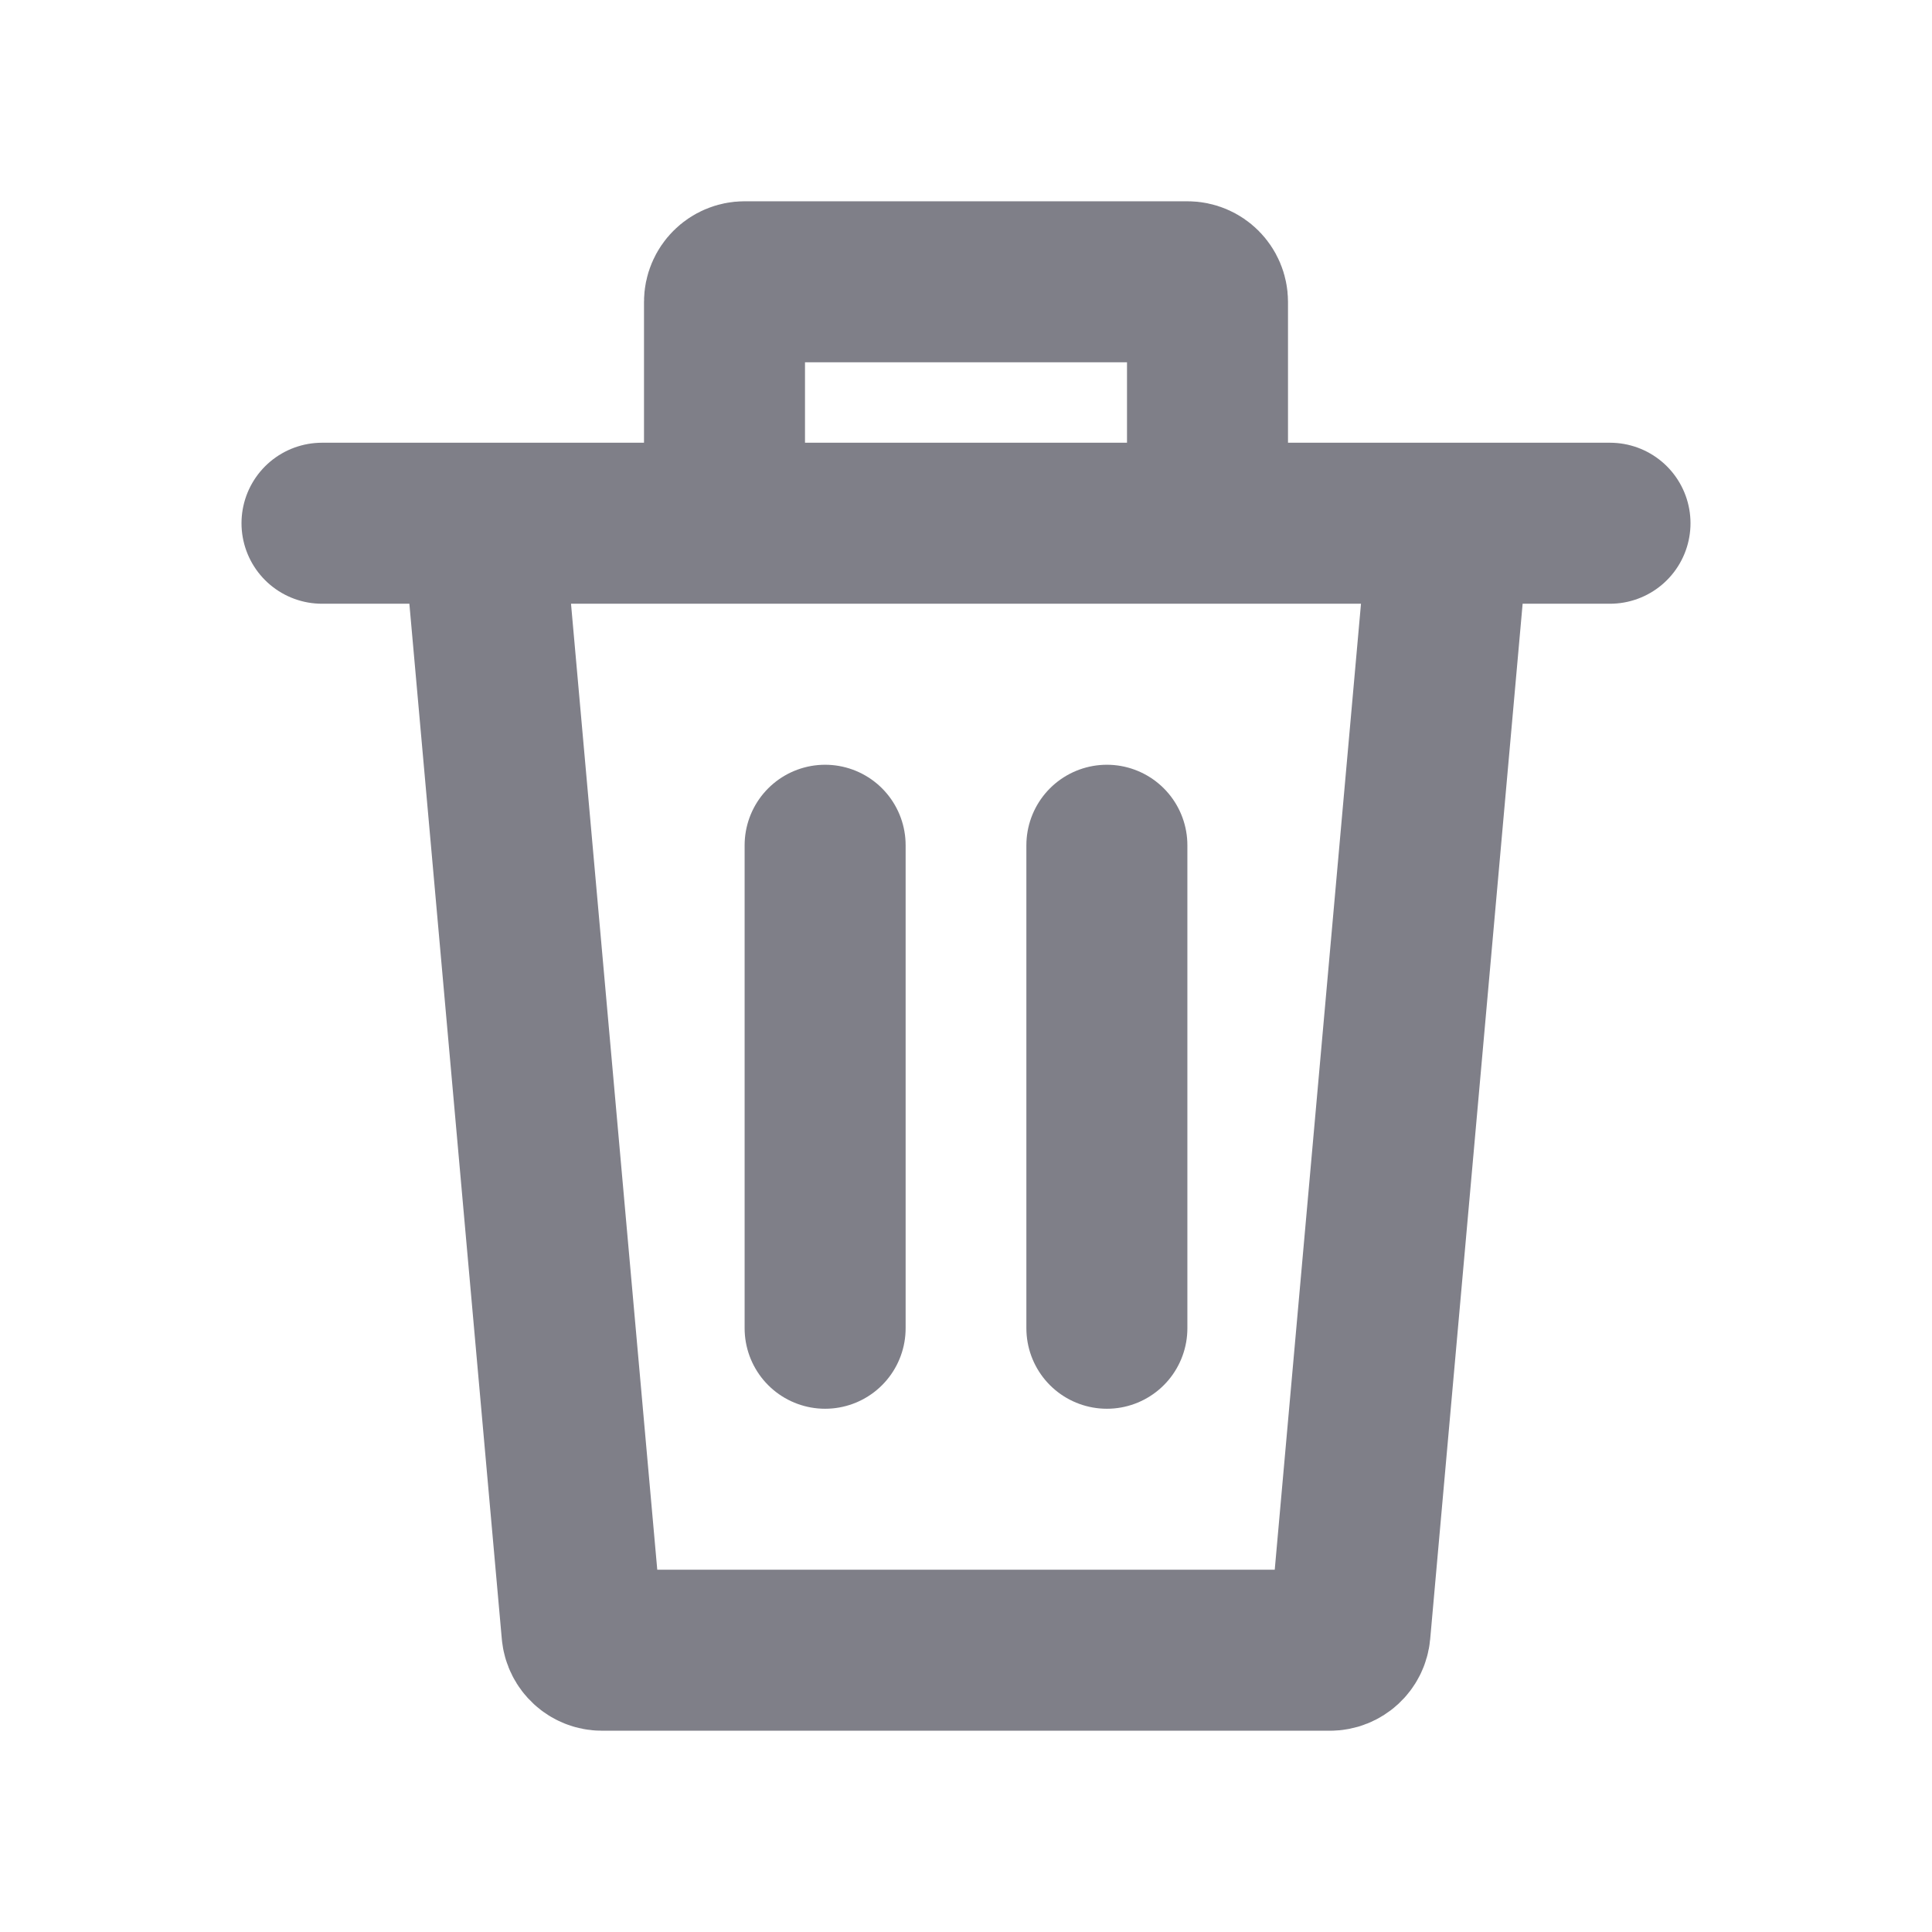
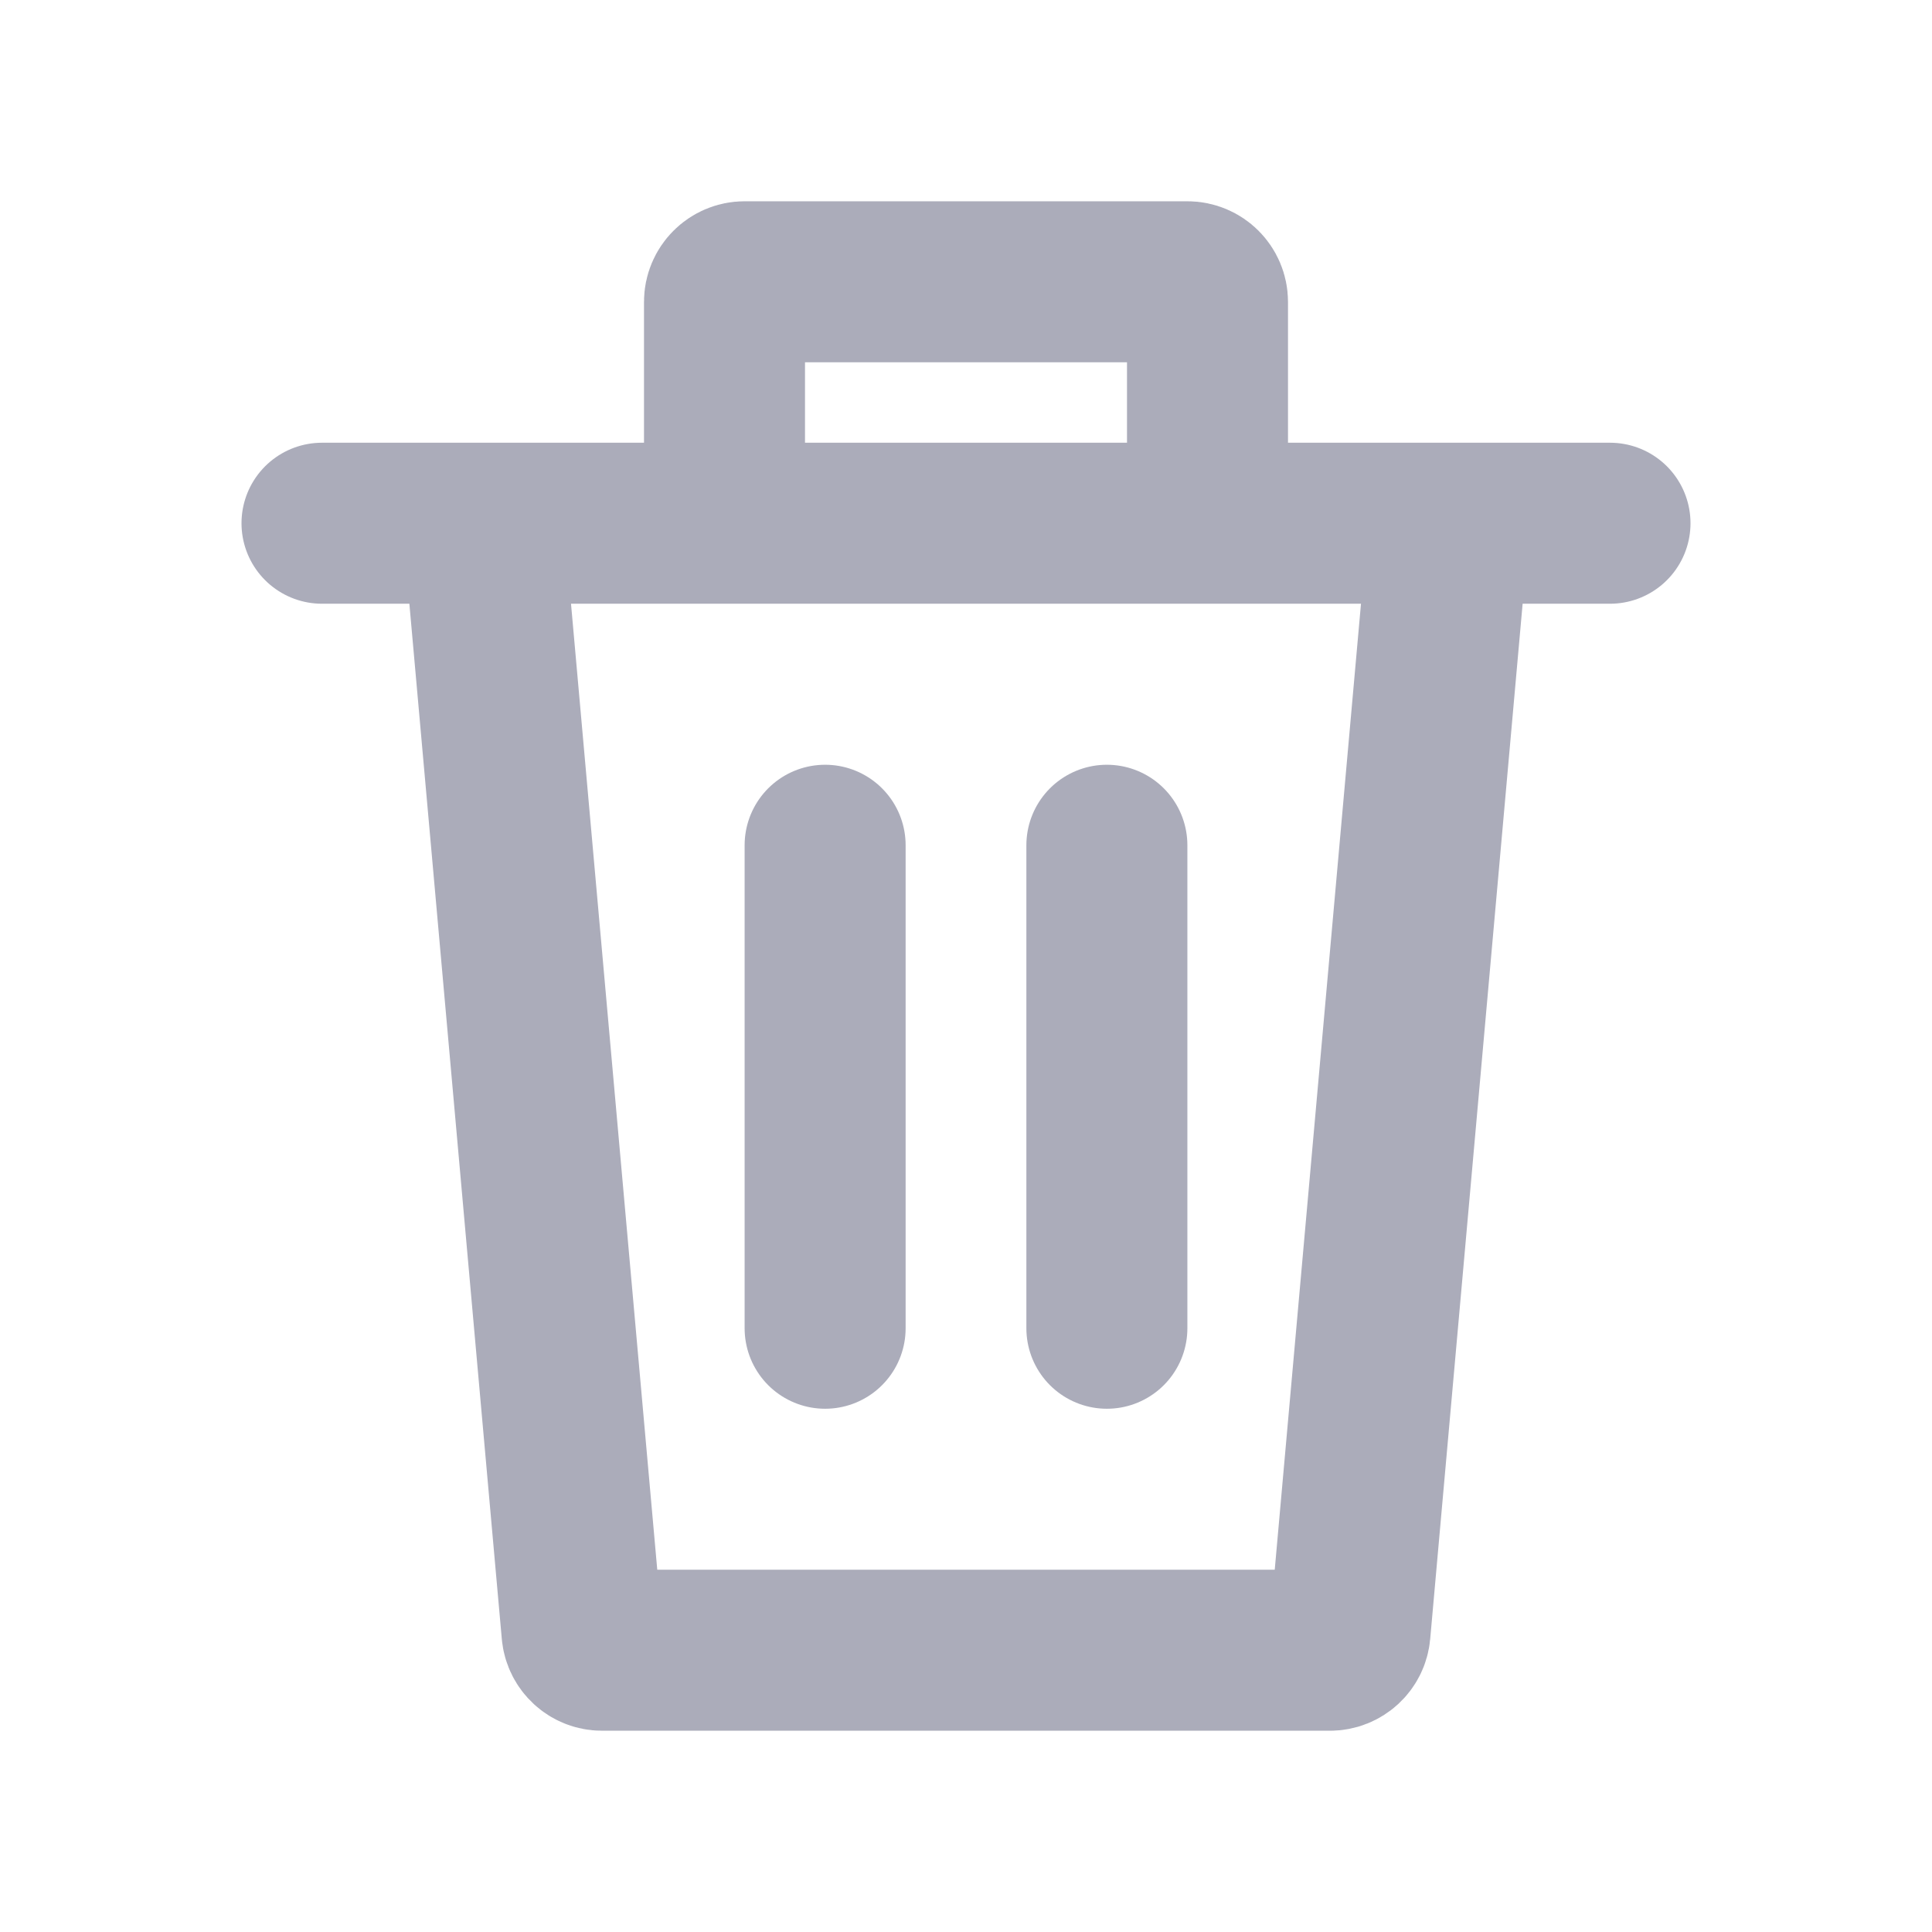
<svg xmlns="http://www.w3.org/2000/svg" width="96" height="96" viewBox="0 0 96 96" fill="none">
-   <path d="M24 25.999L28.919 81.088C28.965 81.603 29.397 81.999 29.915 81.999H66.085C66.603 81.999 67.035 81.603 67.081 81.088L72 25.999M24 25.999H36M24 25.999H16M72 25.999H60M72 25.999H80M36 25.999H48H60M36 25.999V15.001C36 14.449 36.448 14.001 37 14.001H59C59.552 14.001 60 14.449 60 15.001V25.999" stroke="#7F7F88" stroke-width="8" stroke-linecap="round" />
-   <path d="M41 42V66" stroke="#7F7F88" stroke-width="8" stroke-linecap="round" />
-   <path d="M55 42V66" stroke="#7F7F88" stroke-width="8" stroke-linecap="round" />
+   <path d="M24 25.999L28.919 81.088C28.965 81.603 29.397 81.999 29.915 81.999H66.085C66.603 81.999 67.035 81.603 67.081 81.088L72 25.999M24 25.999H36M24 25.999H16M72 25.999H60M72 25.999H80M36 25.999H48H60M36 25.999V15.001C36 14.449 36.448 14.001 37 14.001H59C59.552 14.001 60 14.449 60 15.001V25.999" stroke="#ABACBA" stroke-width="8" stroke-linecap="round" />
+   <path d="M41 42V66" stroke="#ABACBA" stroke-width="8" stroke-linecap="round" />
+   <path d="M55 42V66" stroke="#ABACBA" stroke-width="8" stroke-linecap="round" />
</svg>
